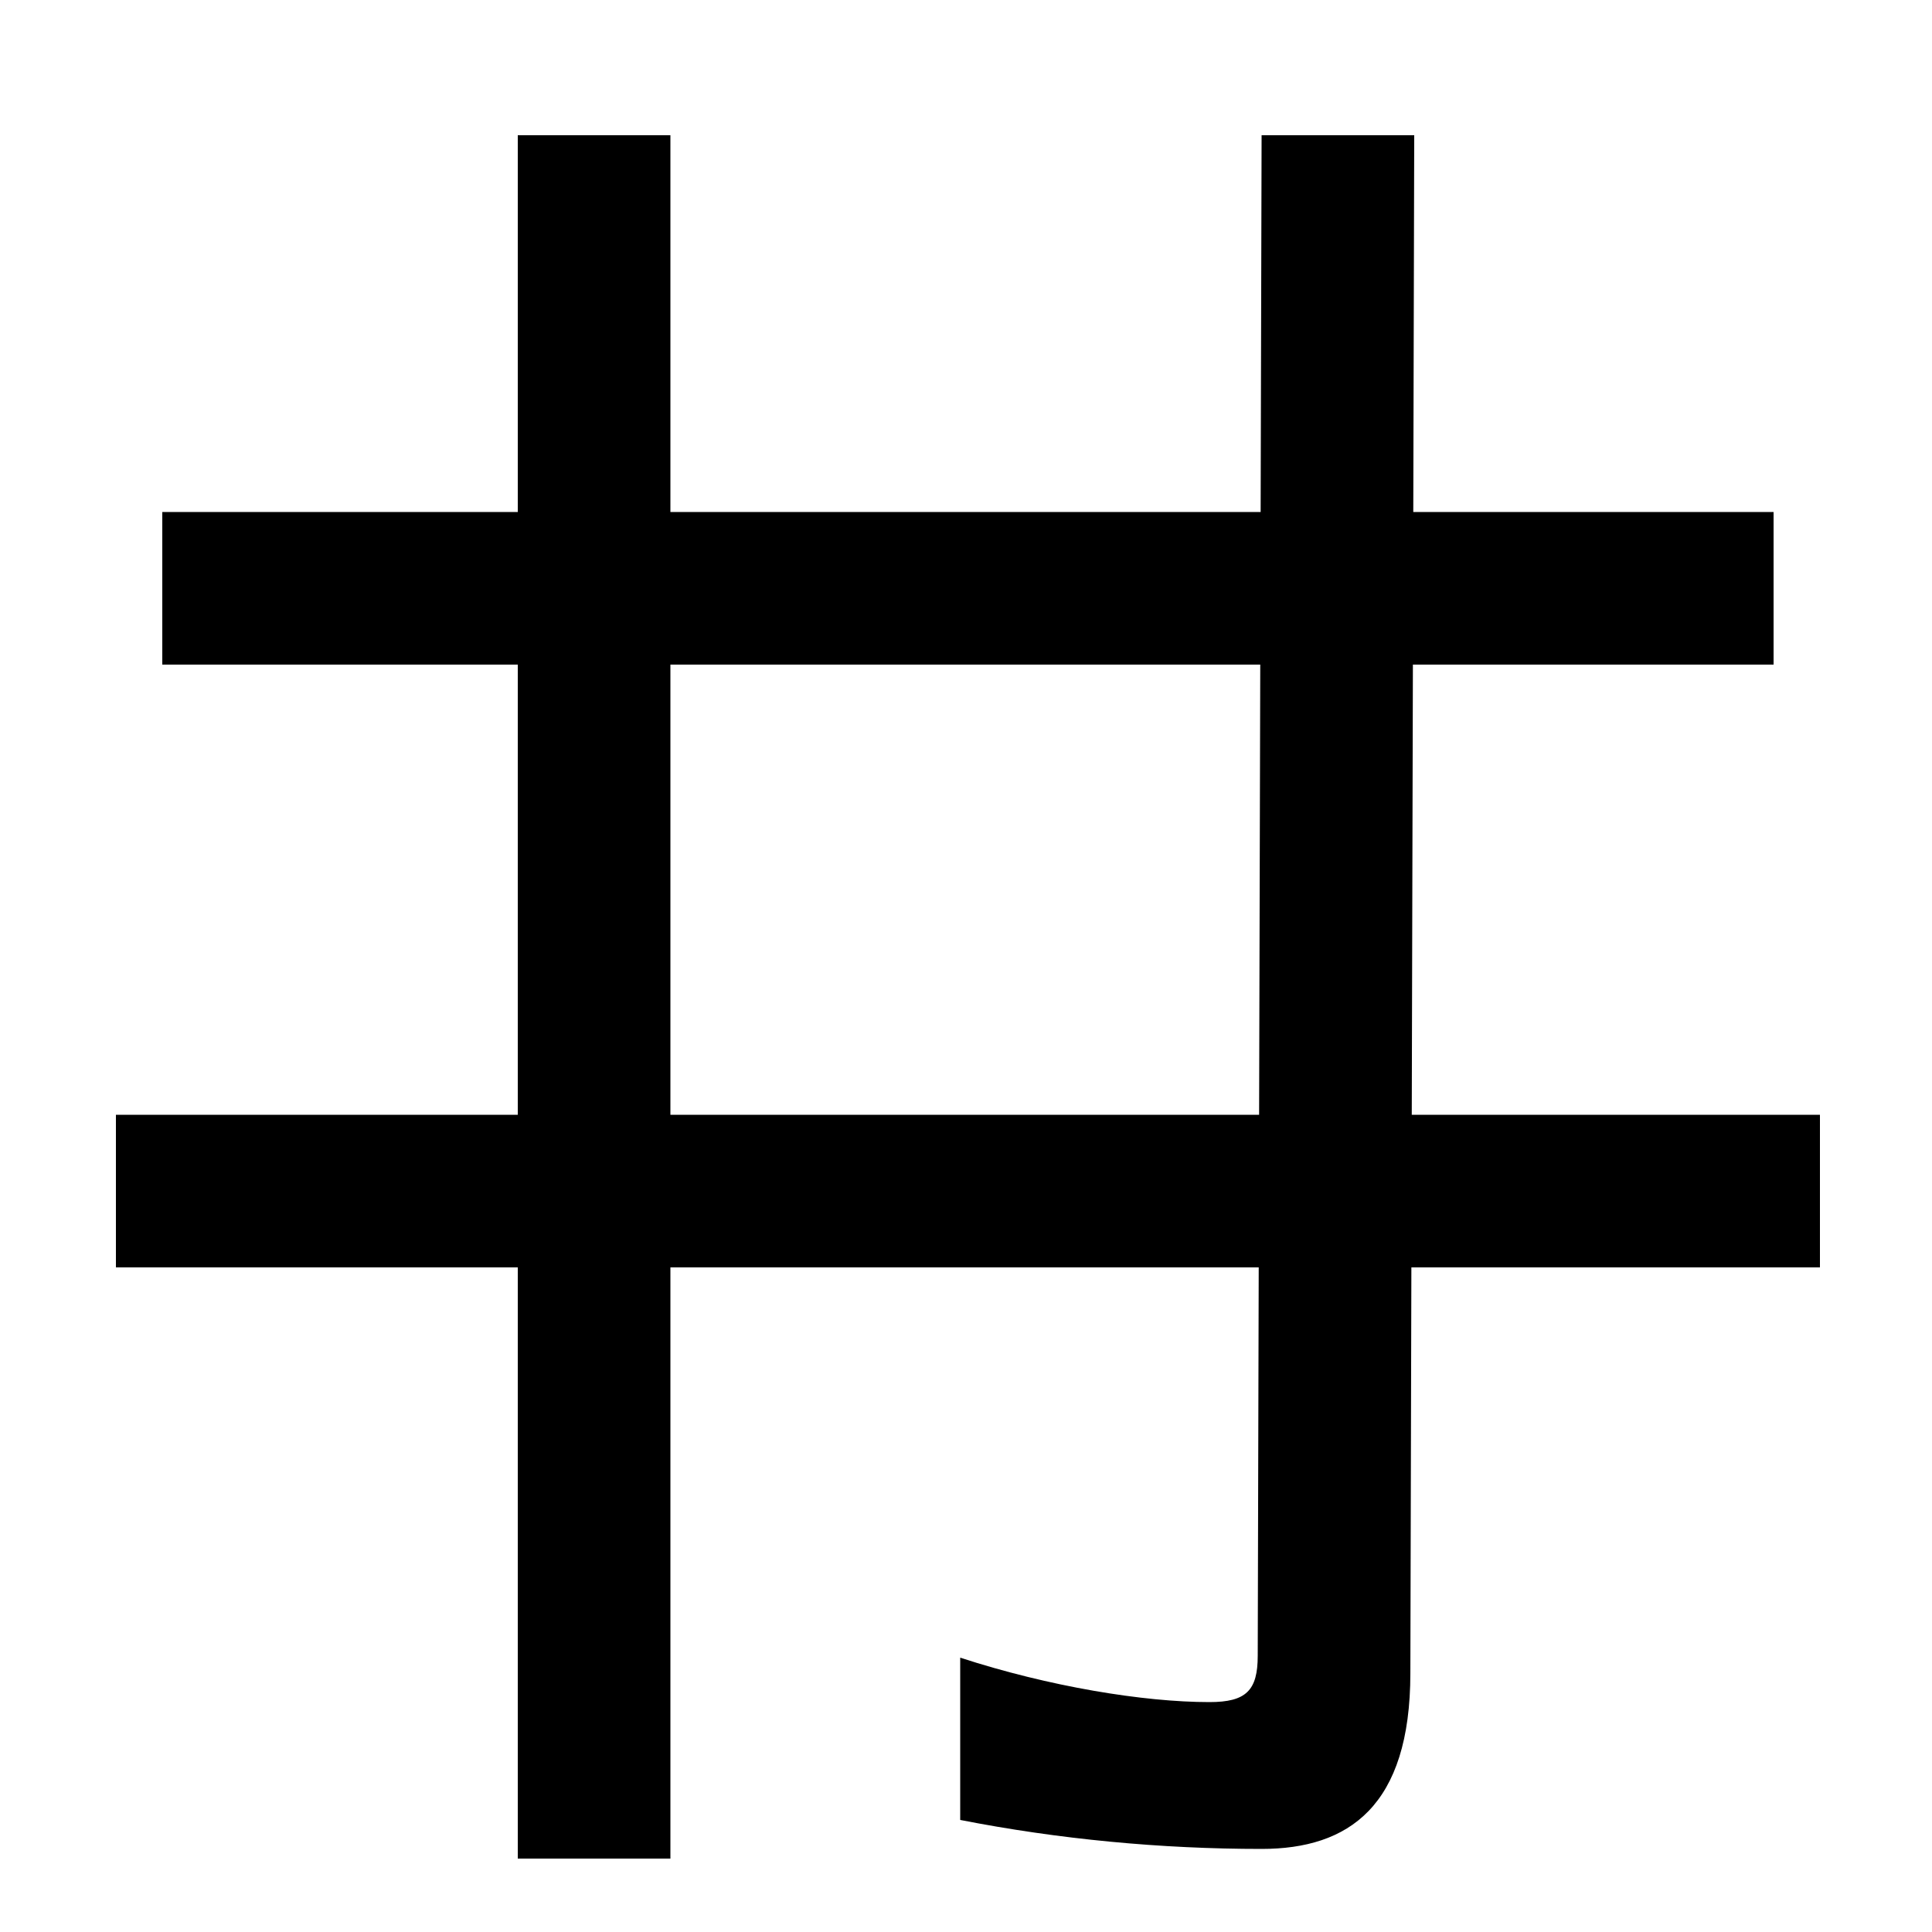
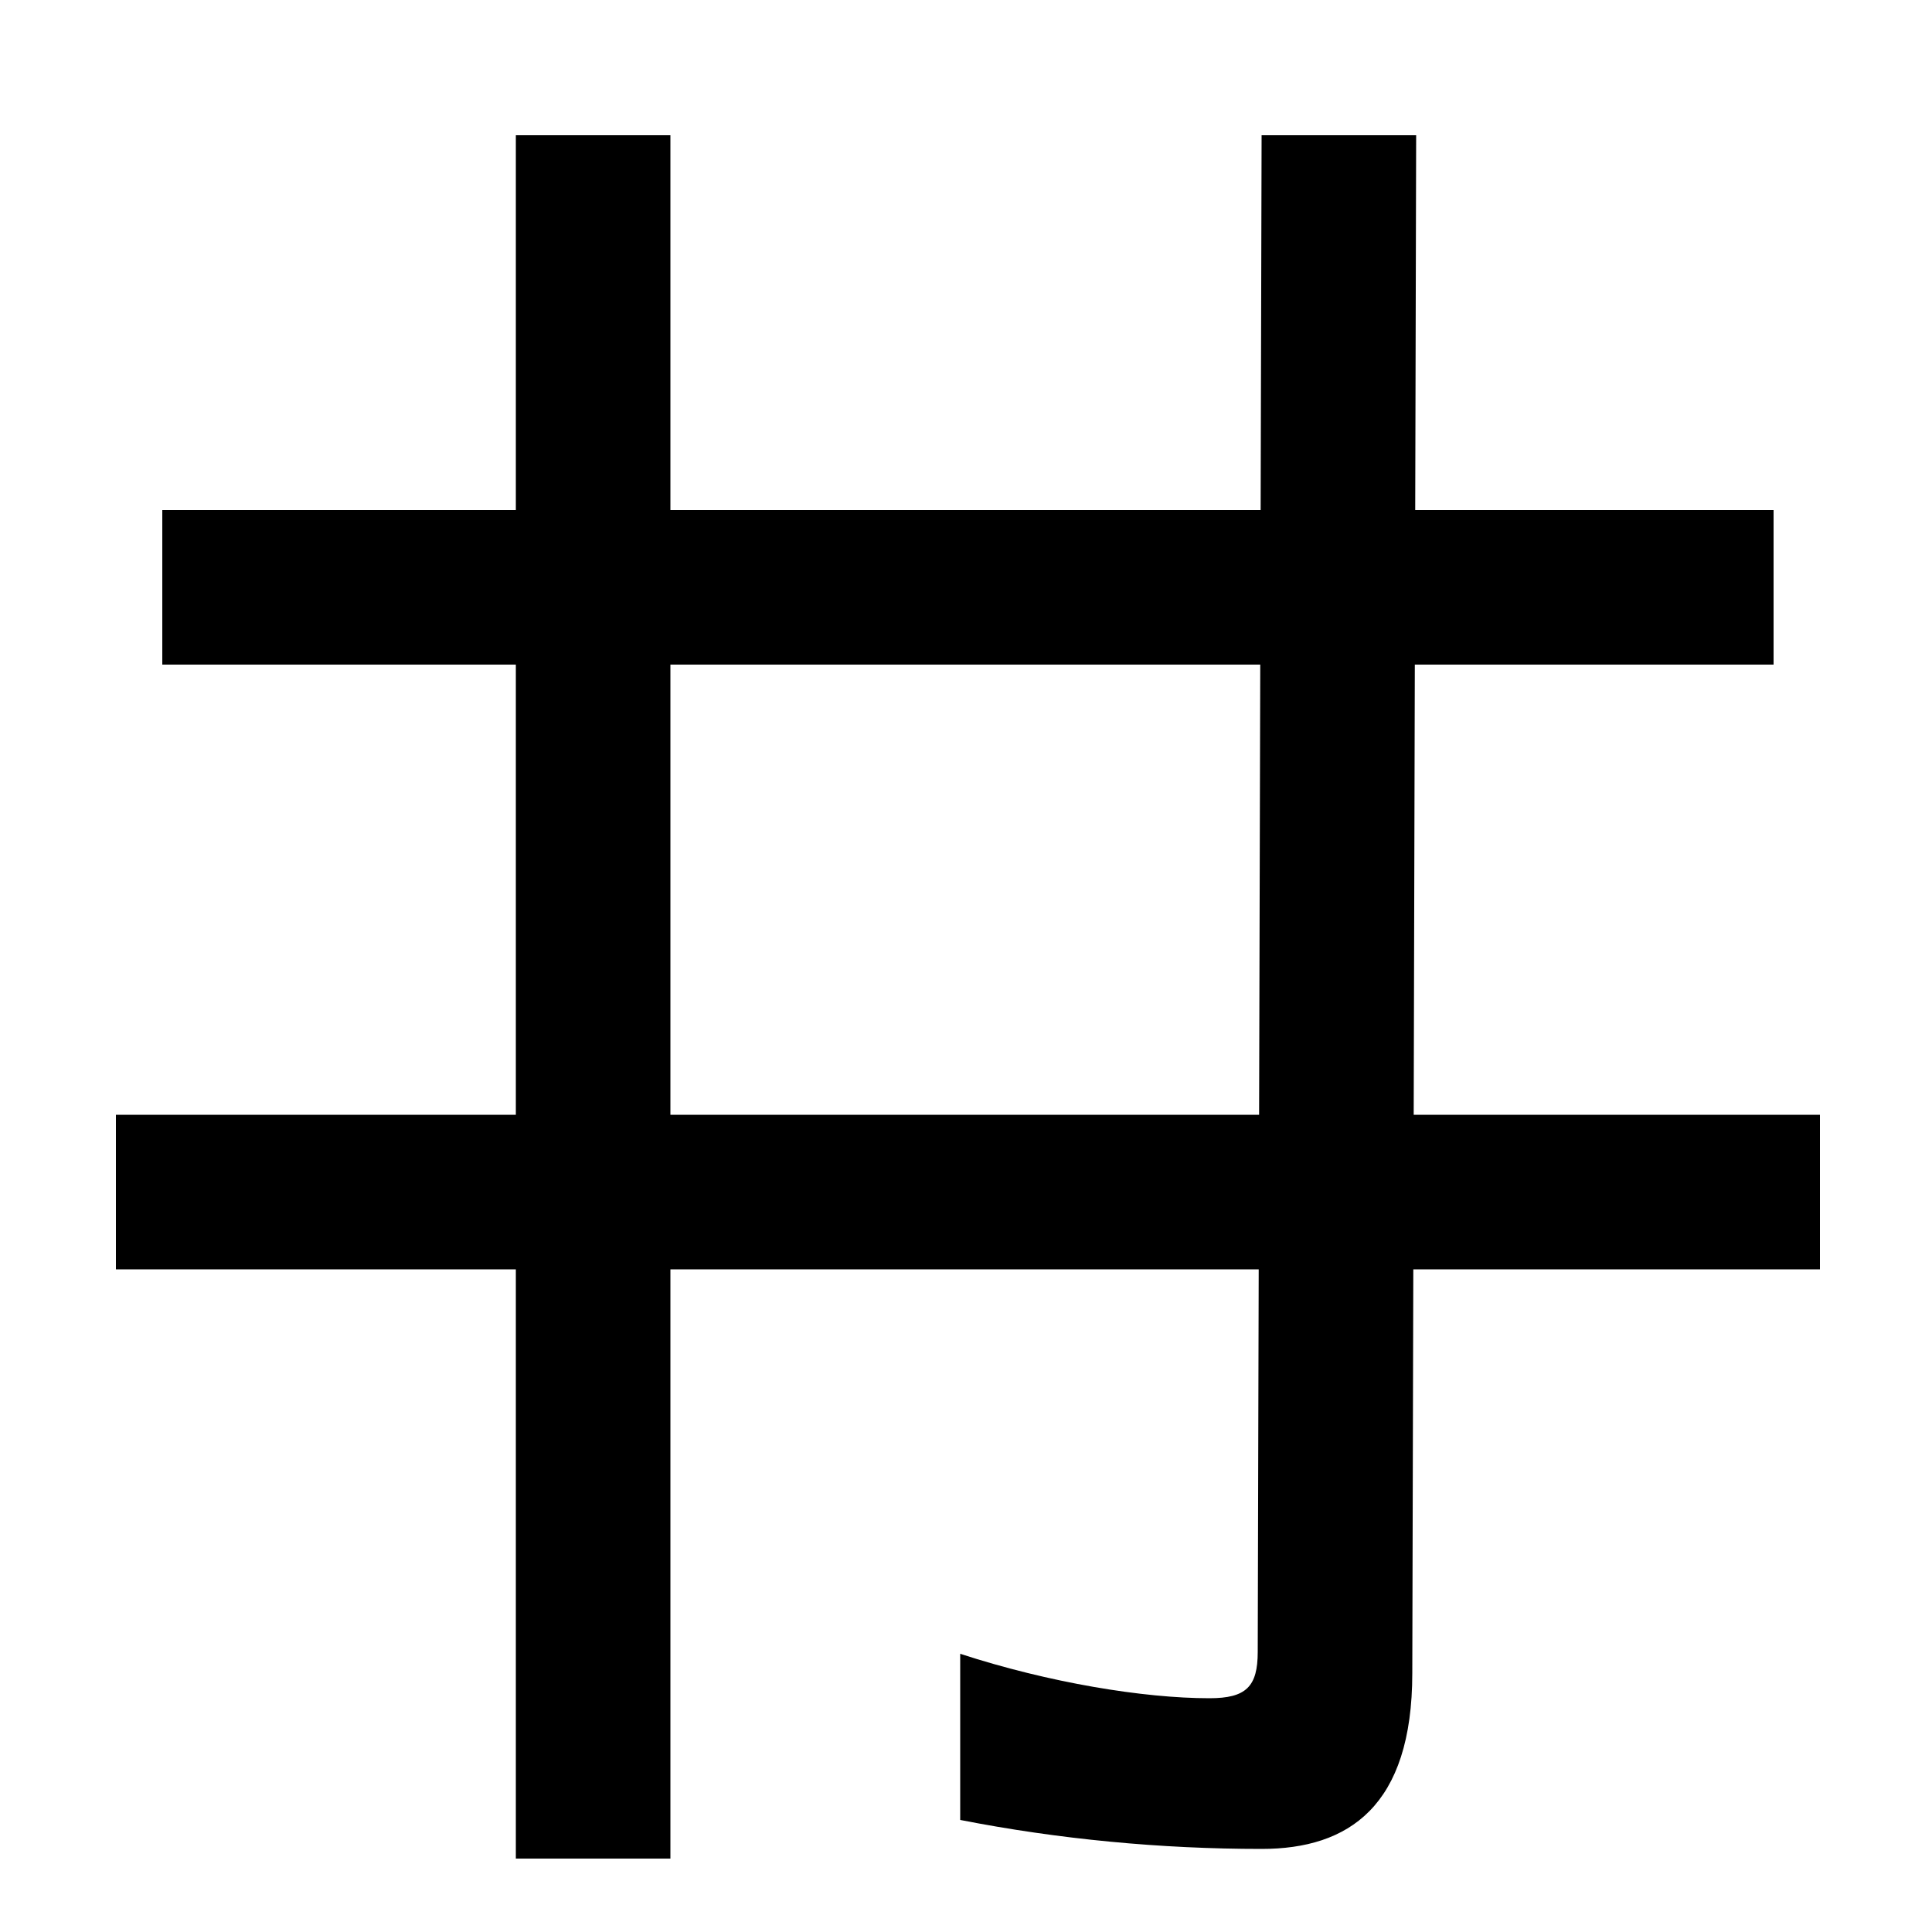
<svg xmlns="http://www.w3.org/2000/svg" width="1000" height="1000">
-   <path d="M653 -77C698 -77 730 -55 730 14L732 810H653L651 23C651 5 645 -1 626 -1C592 -1 543 7 497 22V-62C548 -72 601 -77 653 -77ZM268 -82H347V810H268ZM60 224H942V303H60ZM84 536H918V615H84Z" transform="translate(0, 880) scale(1,-1)" />
+   <path d="M653 -77C698 -77 731 -55 731 14L733 810H653L651 25C651 7 645 1 626 1C592 1 543 9 497 24V-62C548 -72 601 -77 653 -77ZM267 -82H347V810H267ZM60 223H942V303H60ZM84 536H918V616H84Z" transform="translate(0, 880) scale(1,-1)" />
</svg>
